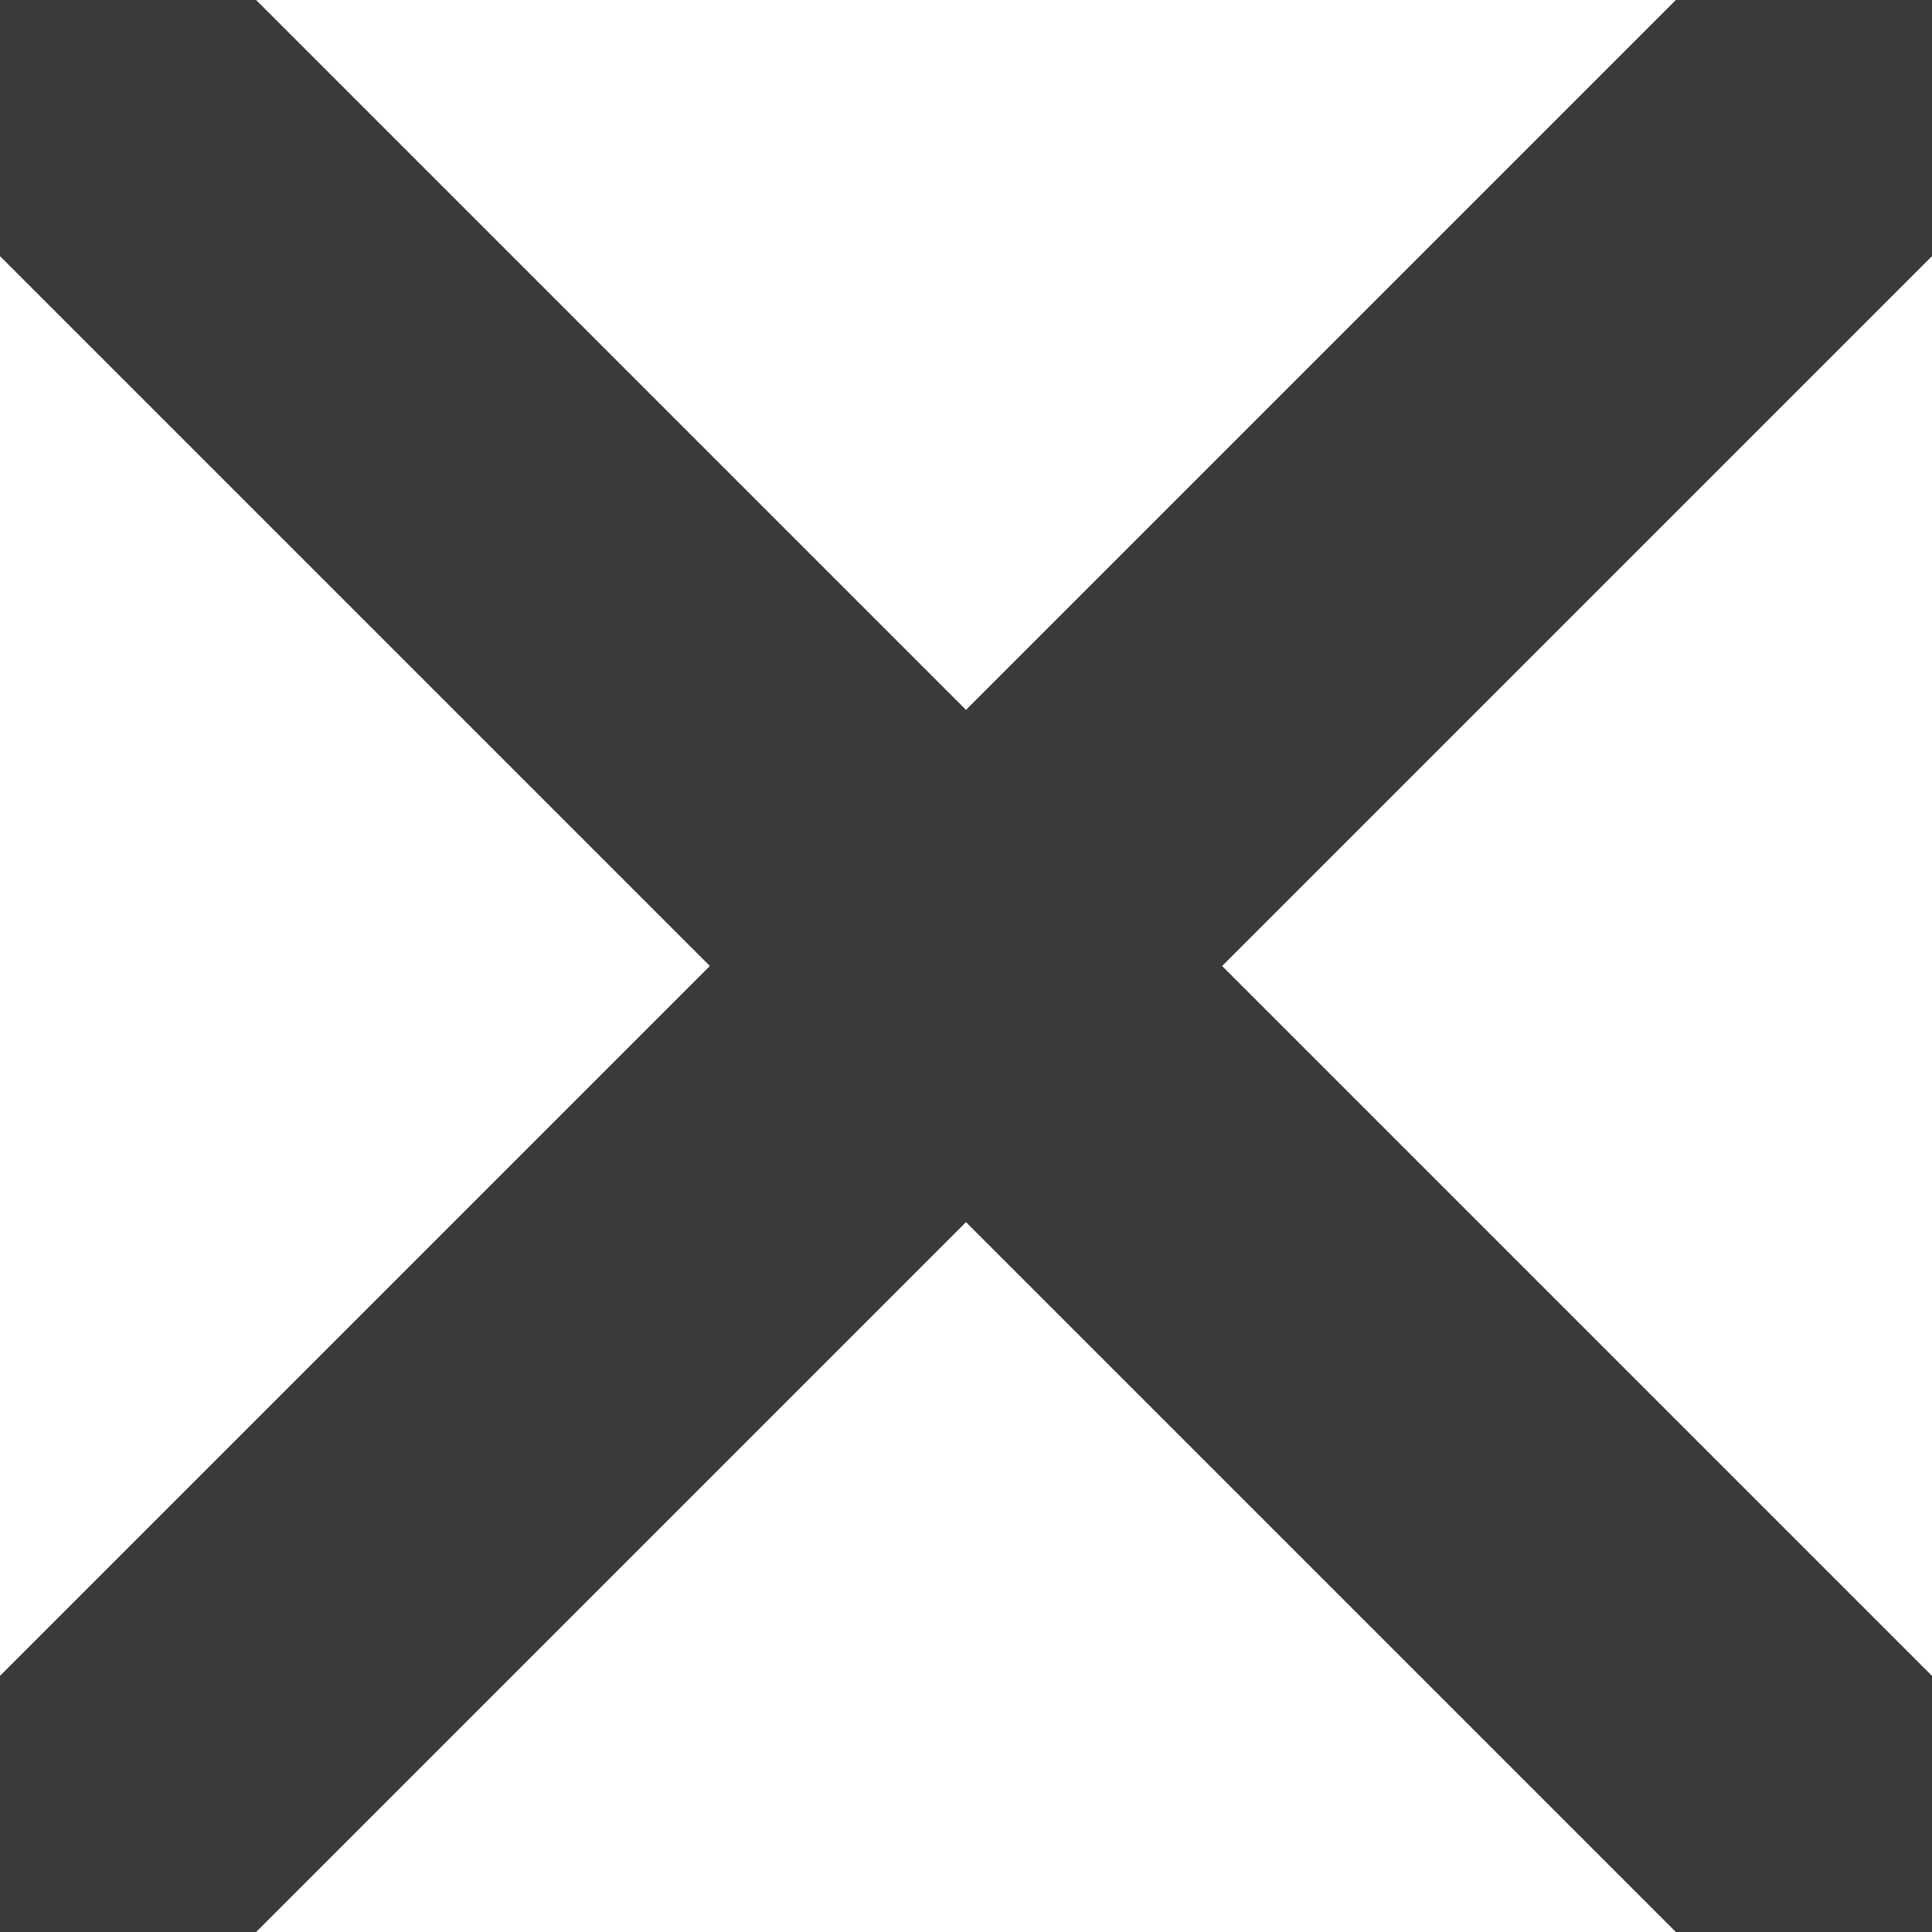
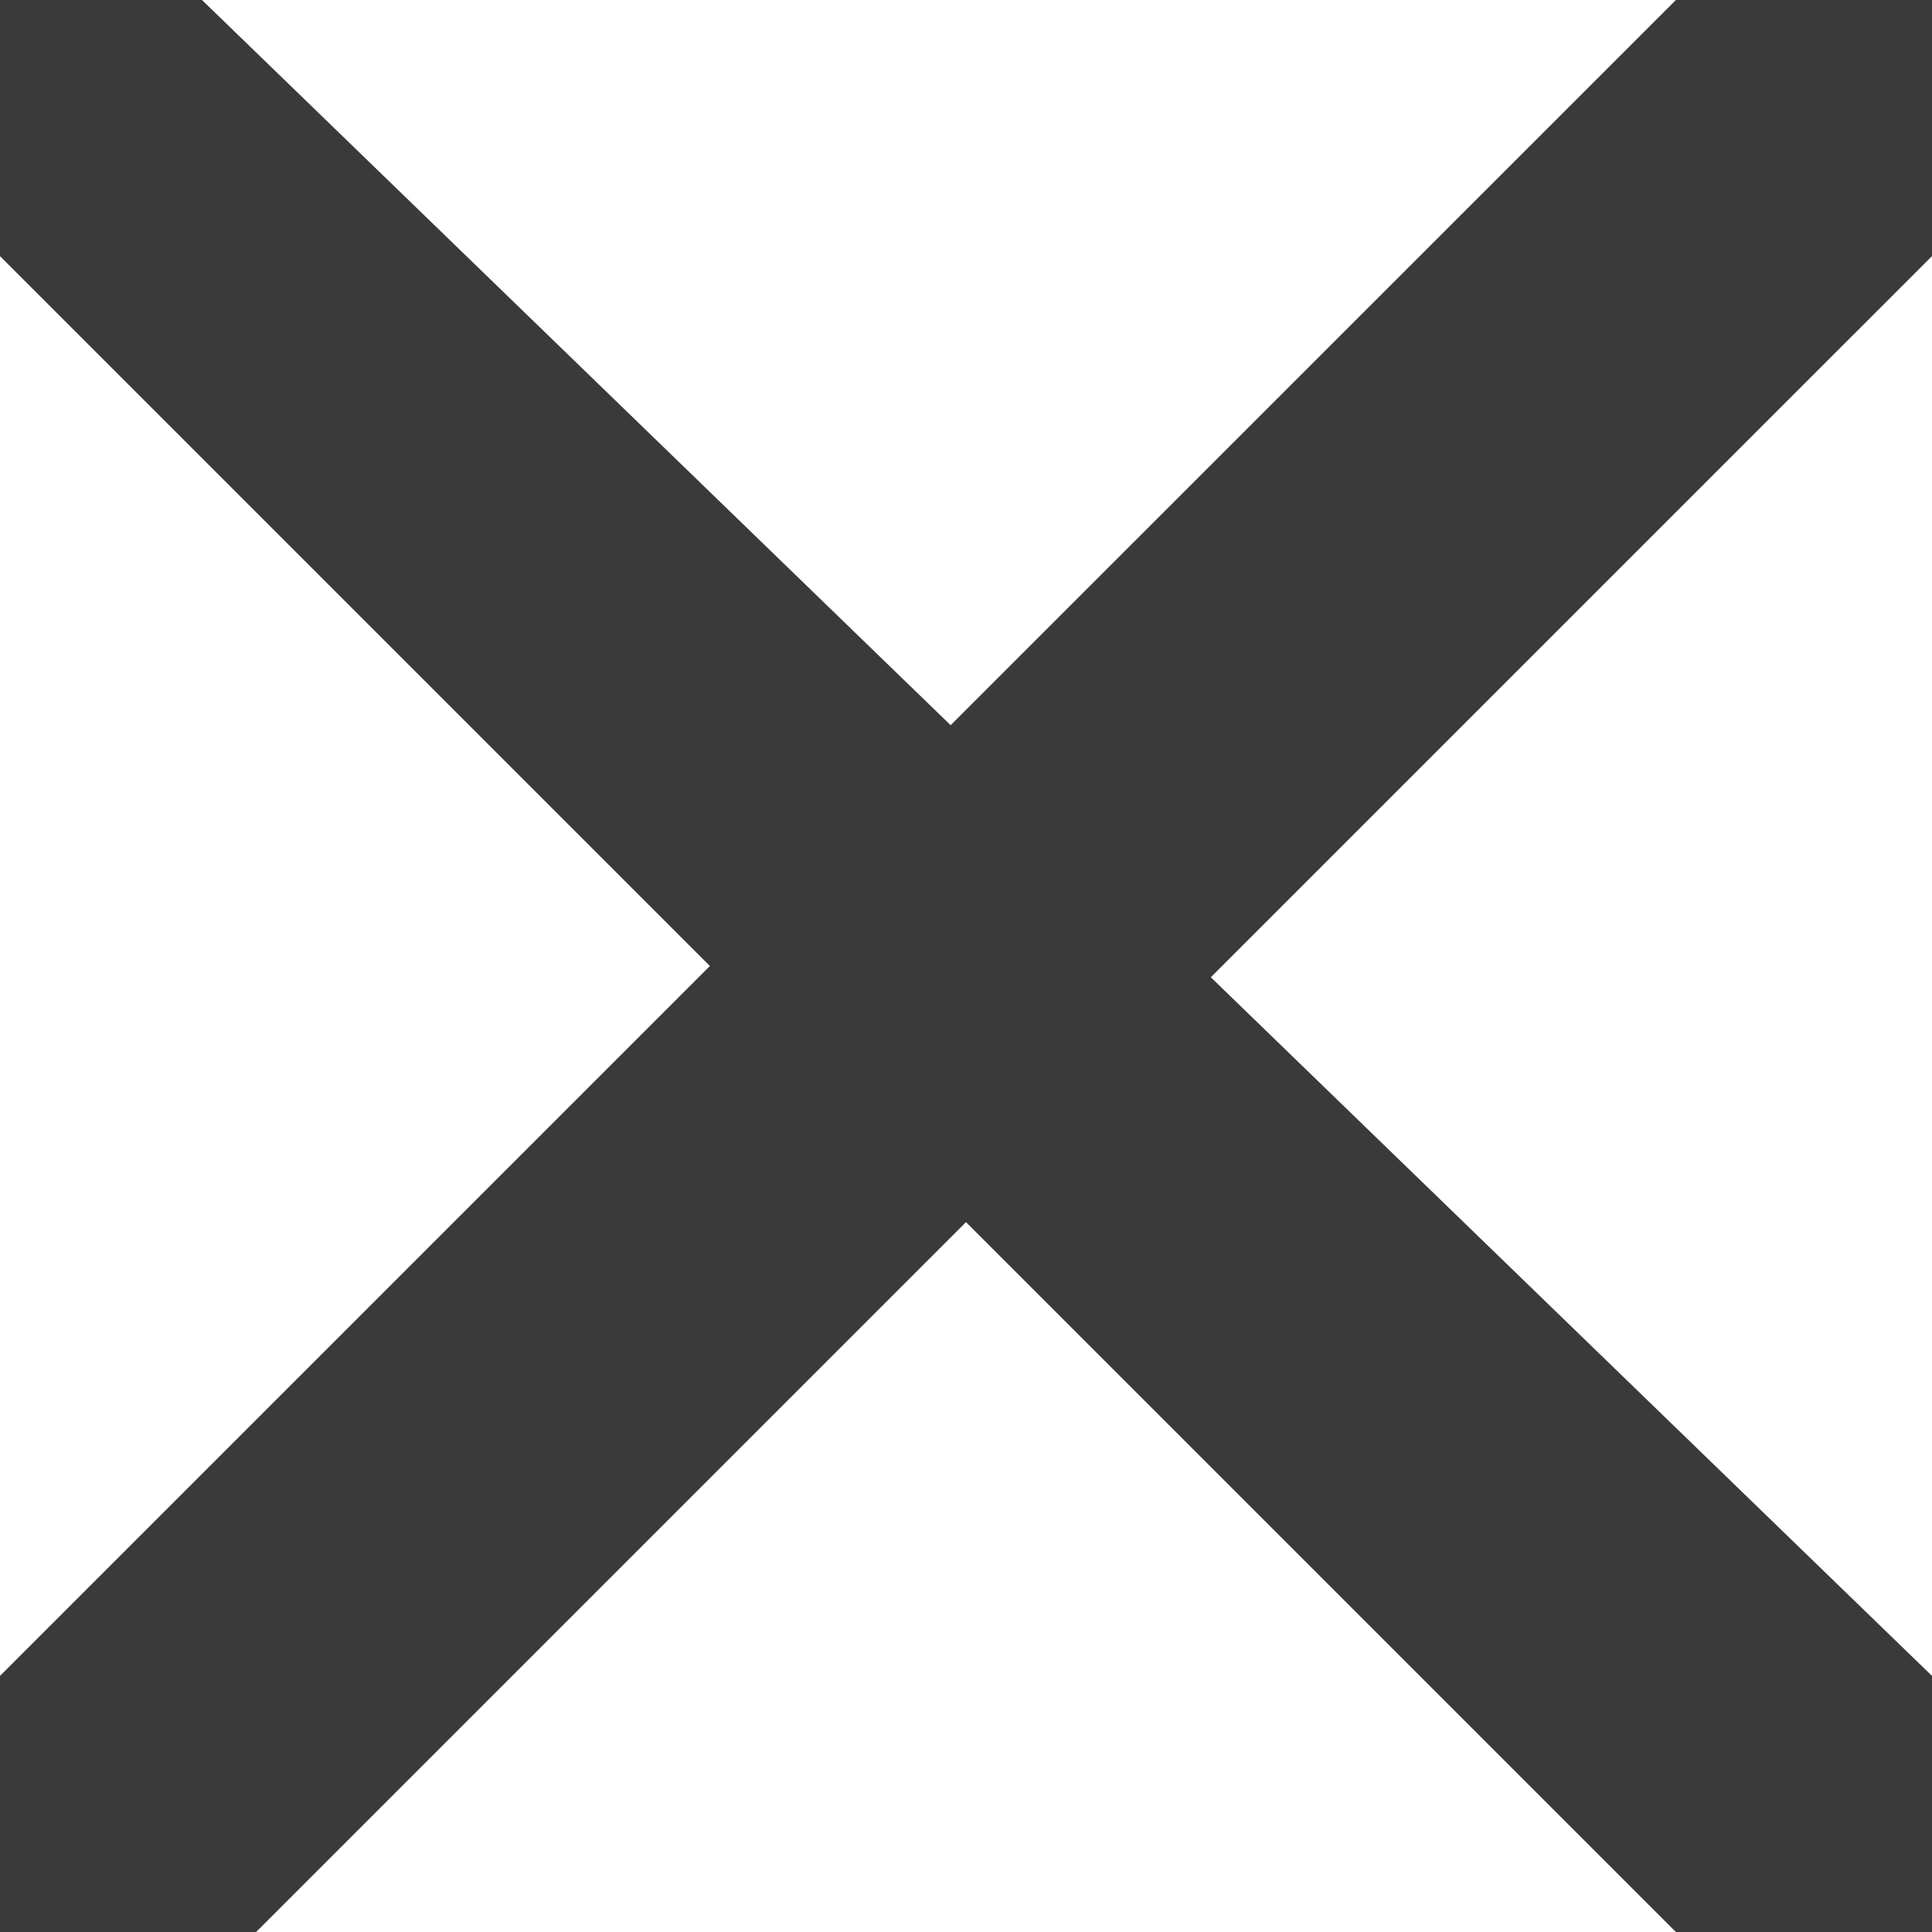
<svg xmlns="http://www.w3.org/2000/svg" width="64" height="64" viewBox="0 0 64 64" fill="none">
-   <g clip-path="url(#clip0_2009_2836)">
-     <rect id="slot_1" width="64" height="64" fill="#FFFFFF" />
+   <g id="shapes/nautical/nautical_v_01" clip-path="url(#clip0_2012_1916)">
    <rect width="64" height="64" fill="white" style="fill:white;fill-opacity:1;" />
-     <path d="M68.242 4.242L40.484 32L68.242 59.758L59.758 68.242L32 40.484L4.242 68.242L-4.242 59.758L23.516 32L-4.242 4.242L4.242 -4.242L32 23.516L59.758 -4.242L68.242 4.242Z" fill="#3A3A3A" style="fill:#3A3A3A;fill:color(display-p3 0.228 0.228 0.228);fill-opacity:1;" />
+     <rect id="slot_1" width="64" height="64" fill="white" style="fill:white;fill-opacity:1;" />
+     <path id="slot_3" d="M31.491 24.023L55.516 0H64V8.484L40.11 32.373L64 55.516V64H55.516L32 40.484L8.484 64H0V55.516L23.516 32L0 8.484V0H6.691L31.491 24.023Z" fill="#3A3A3A" style="fill:#3A3A3A;fill:color(display-p3 0.228 0.228 0.228);fill-opacity:1;" />
  </g>
  <defs>
-     <clipPath id="clip0_2009_2836">
+     <clipPath id="clip0_2012_1916">
      <rect width="64" height="64" fill="white" style="fill:white;fill-opacity:1;" />
    </clipPath>
  </defs>
</svg>
